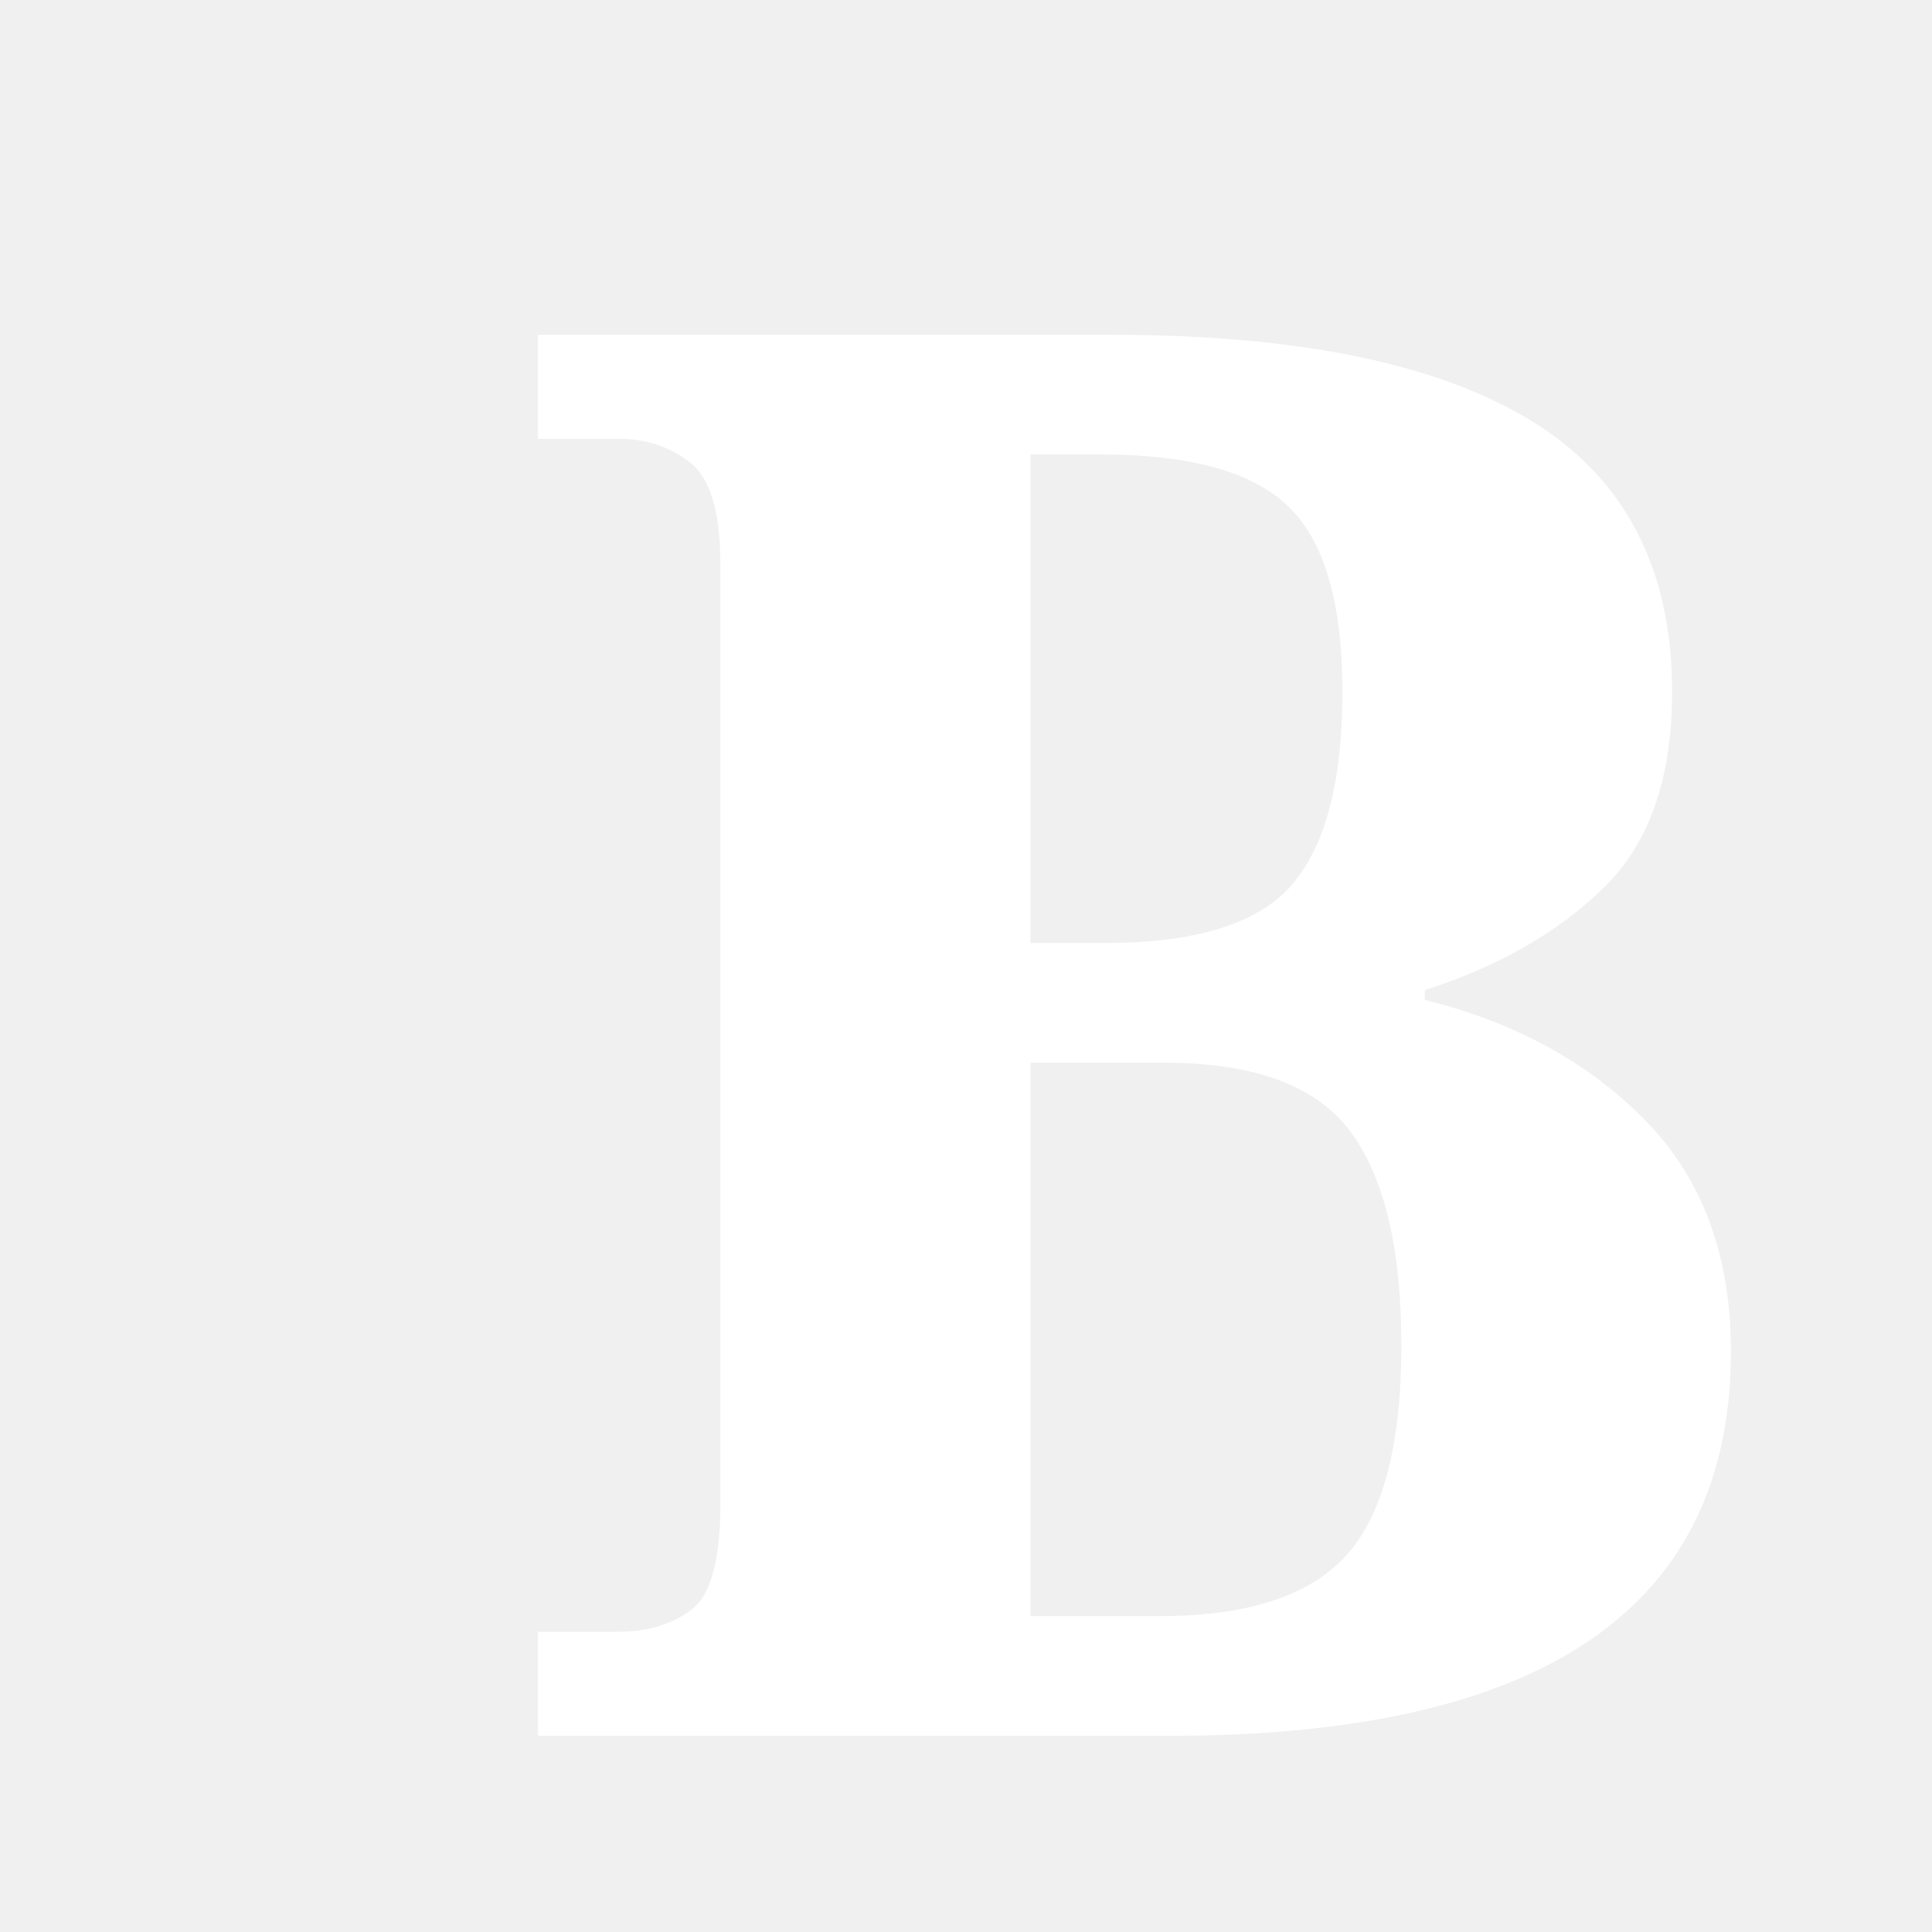
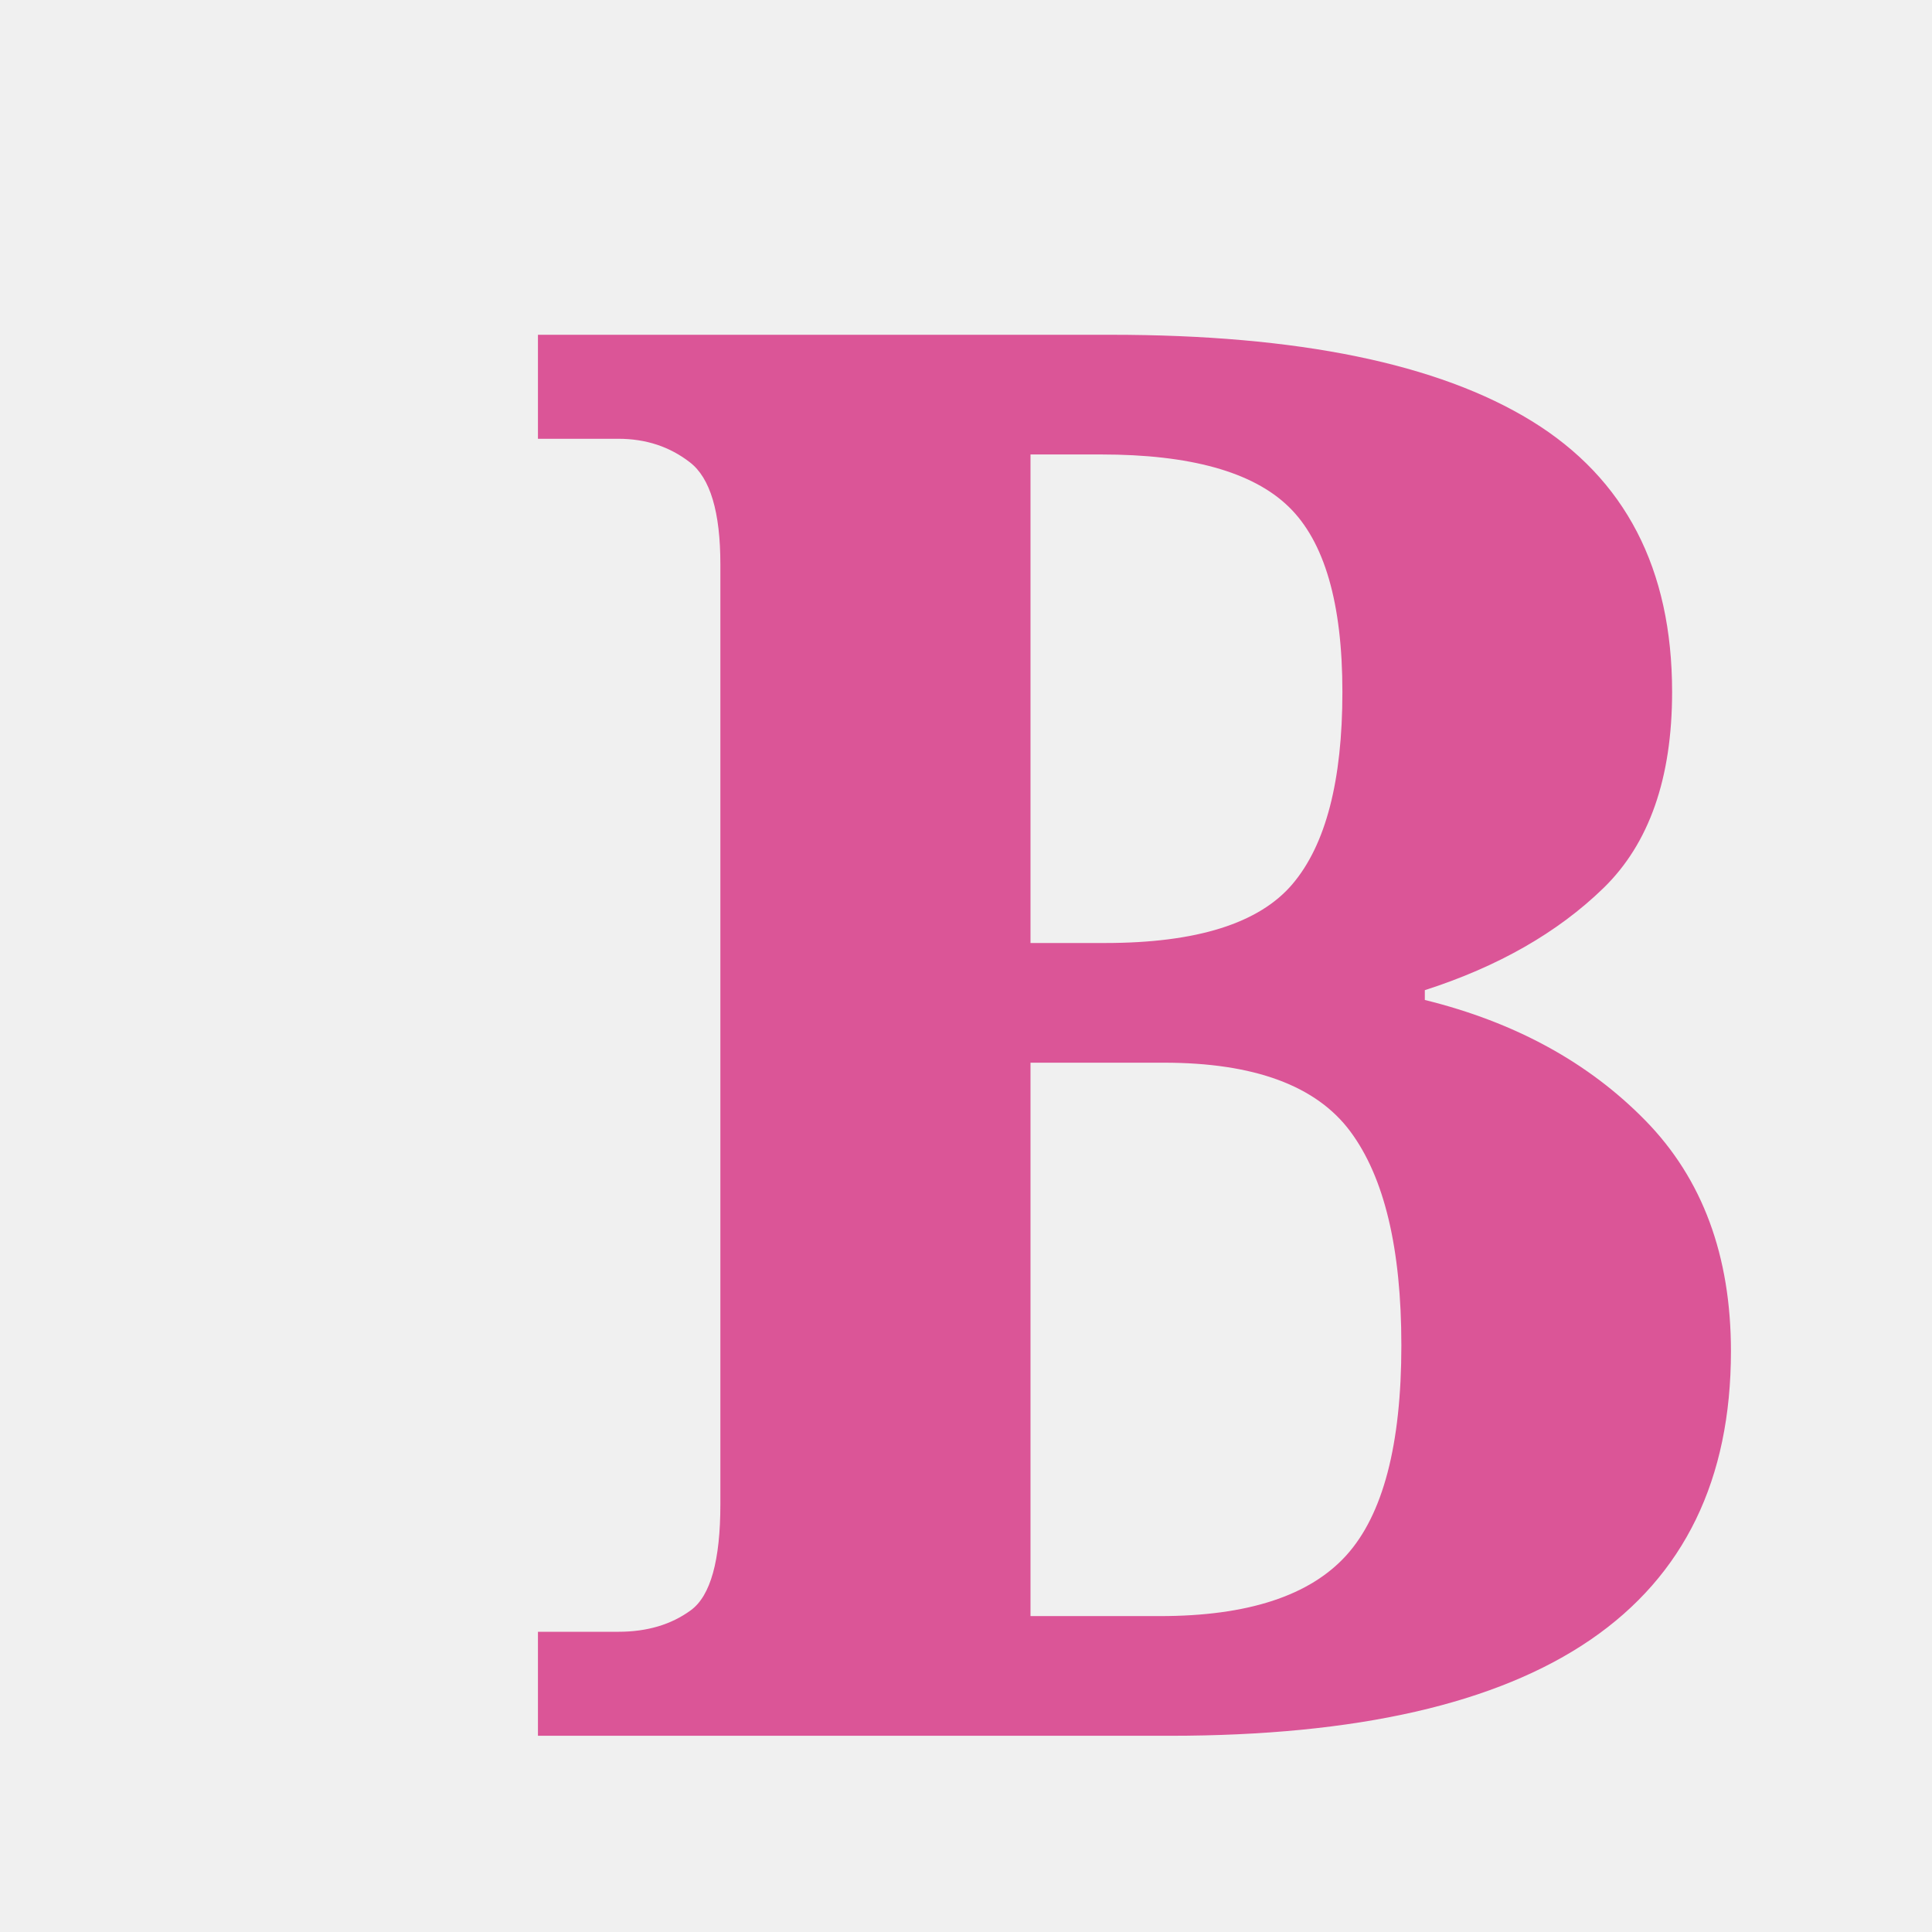
- <svg xmlns="http://www.w3.org/2000/svg" version="1.1" width="256" height="256" viewBox="0 0 256 256">
+ <svg xmlns="http://www.w3.org/2000/svg" version="1.1" width="40" height="40" viewBox="0 0 256 256">
  <style>
    .brow { fill: none}
-     .letter { font-family: serif; font-size: 260px; font-weight: bold; fill: white; }
+     .letter { font-family: serif; font-size: 260px; font-weight: bold; fill: #db5597; }
  </style>
  <path class="brow" d="M 50 80 Q 128 20 206 80" />
  <text x="64" y="230" class="letter">B</text>
</svg>
